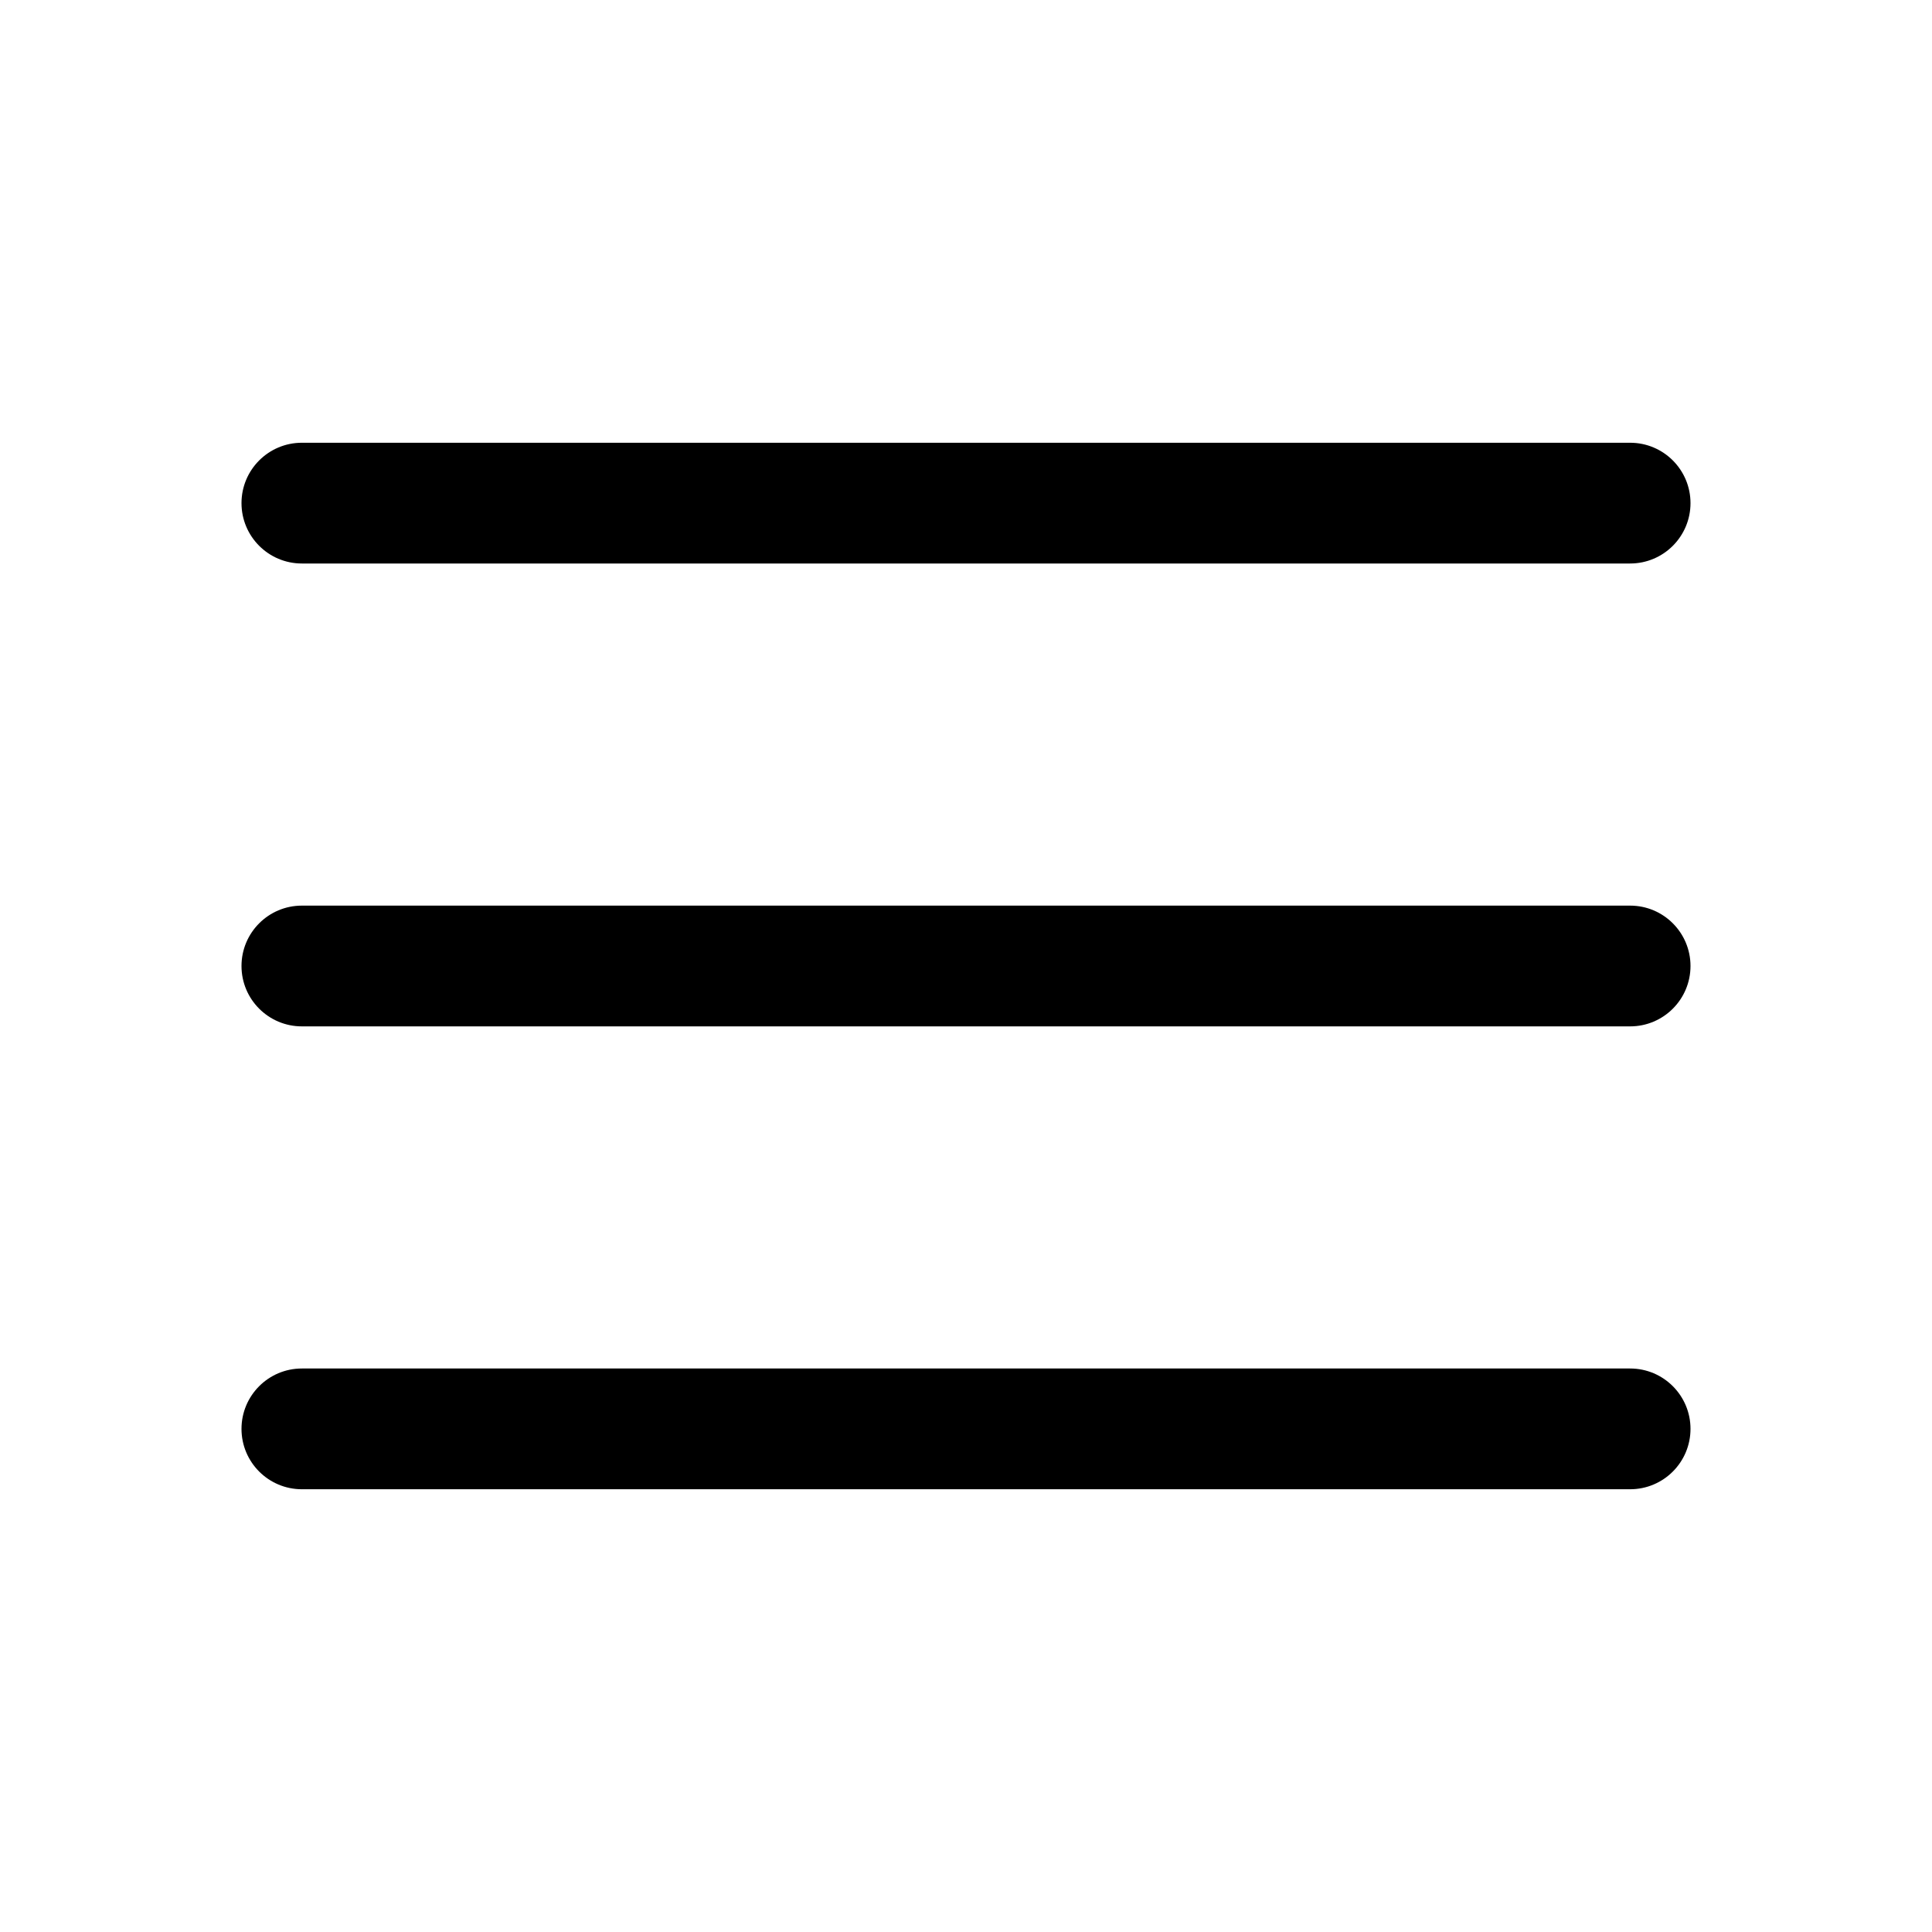
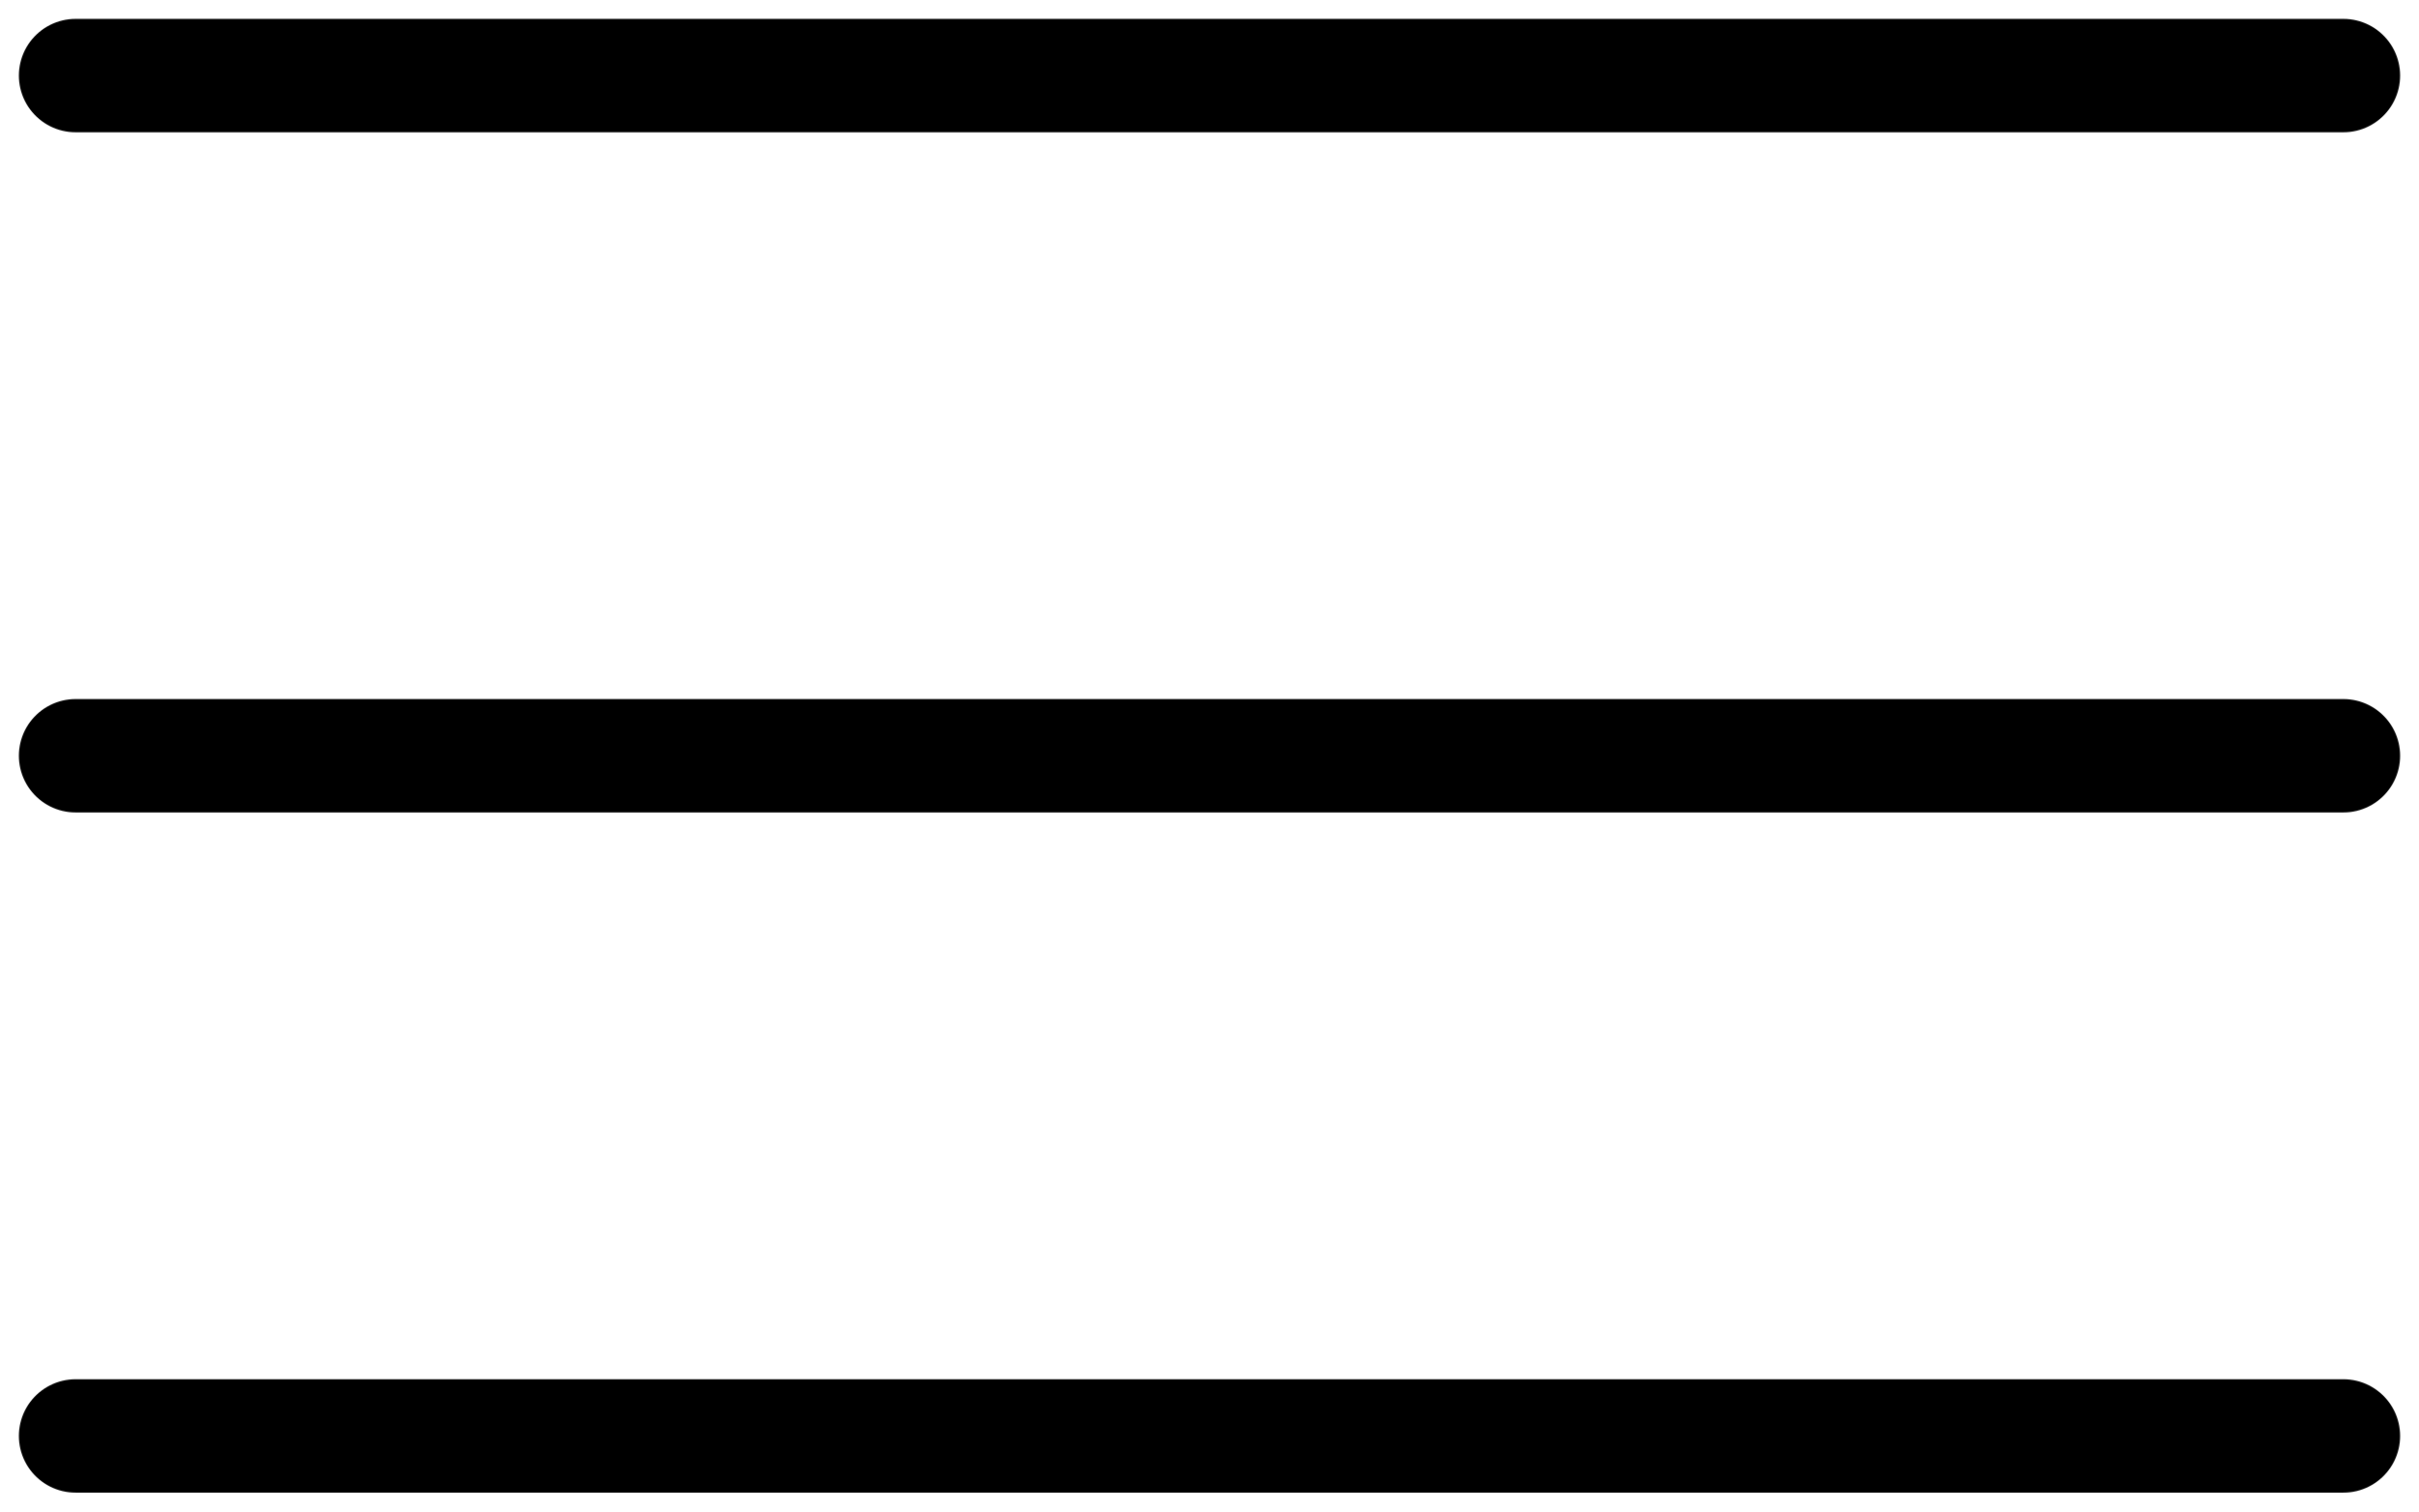
- <svg xmlns="http://www.w3.org/2000/svg" xml:space="preserve" width="128" height="128" viewBox="0 0 24 24">
-   <path d="M20.25 12.75H3.75a.75.75 0 0 1 0-1.5h16.5a.75.75 0 0 1 0 1.5zM20.25 7H3.75a.75.75 0 0 1 0-1.5h16.5a.75.75 0 0 1 0 1.5zM20.25 18.5H3.75a.75.75 0 0 1 0-1.5h16.5a.75.75 0 0 1 0 1.5z" />
+ <svg xmlns="http://www.w3.org/2000/svg" width="32" height="20" viewBox="0 0 32 20" fill="none">
+   <path d="M1 1H31M1 10H31M1 19H31" stroke="black" stroke-width="1.5" stroke-linecap="round" stroke-linejoin="round" />
</svg>
